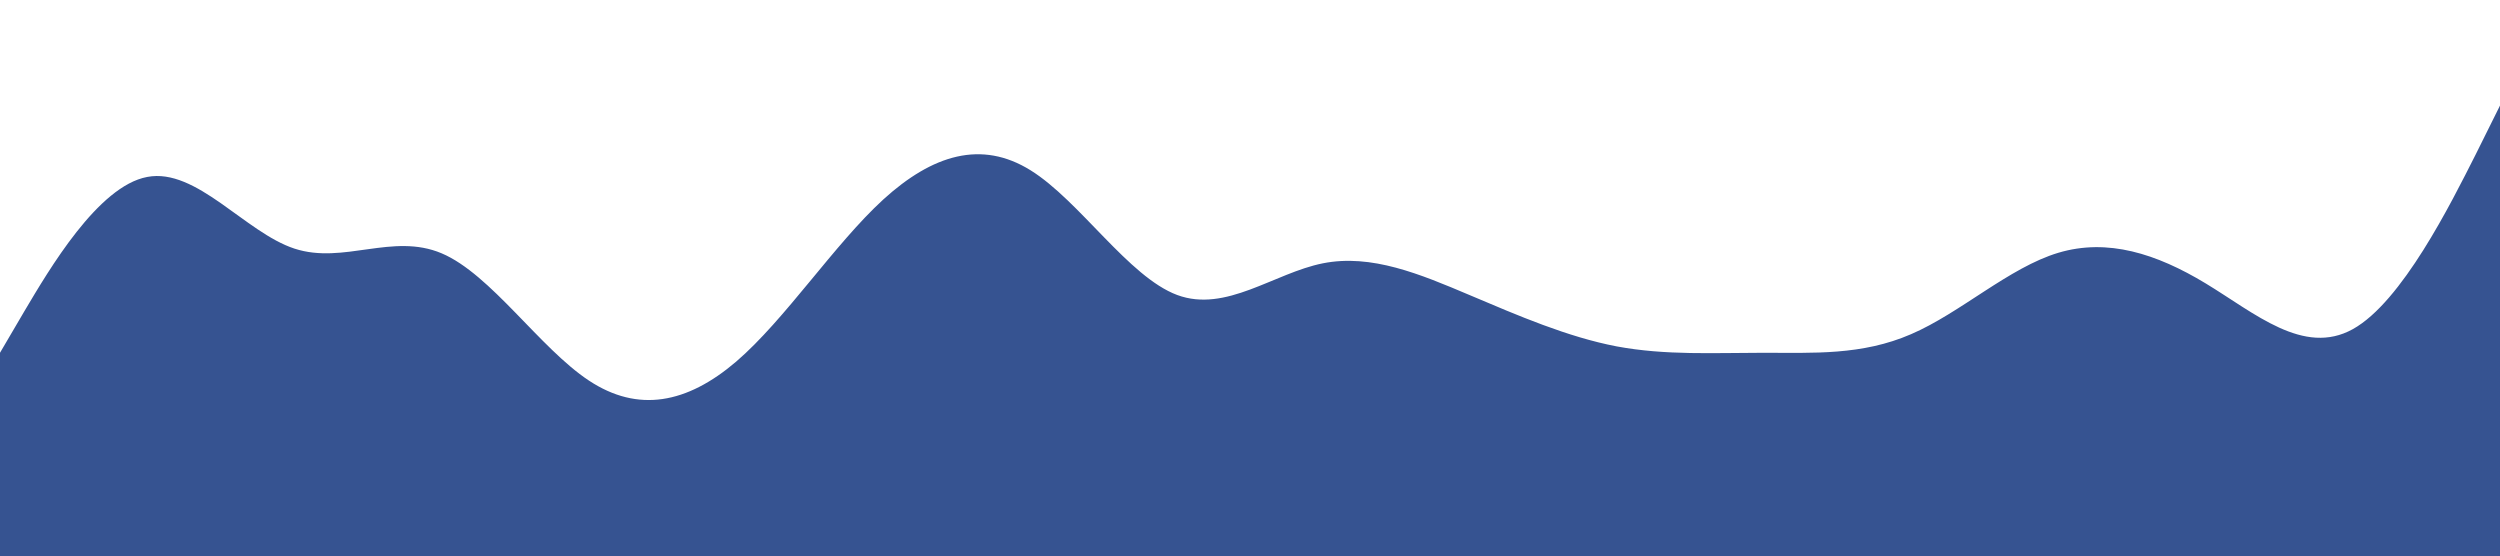
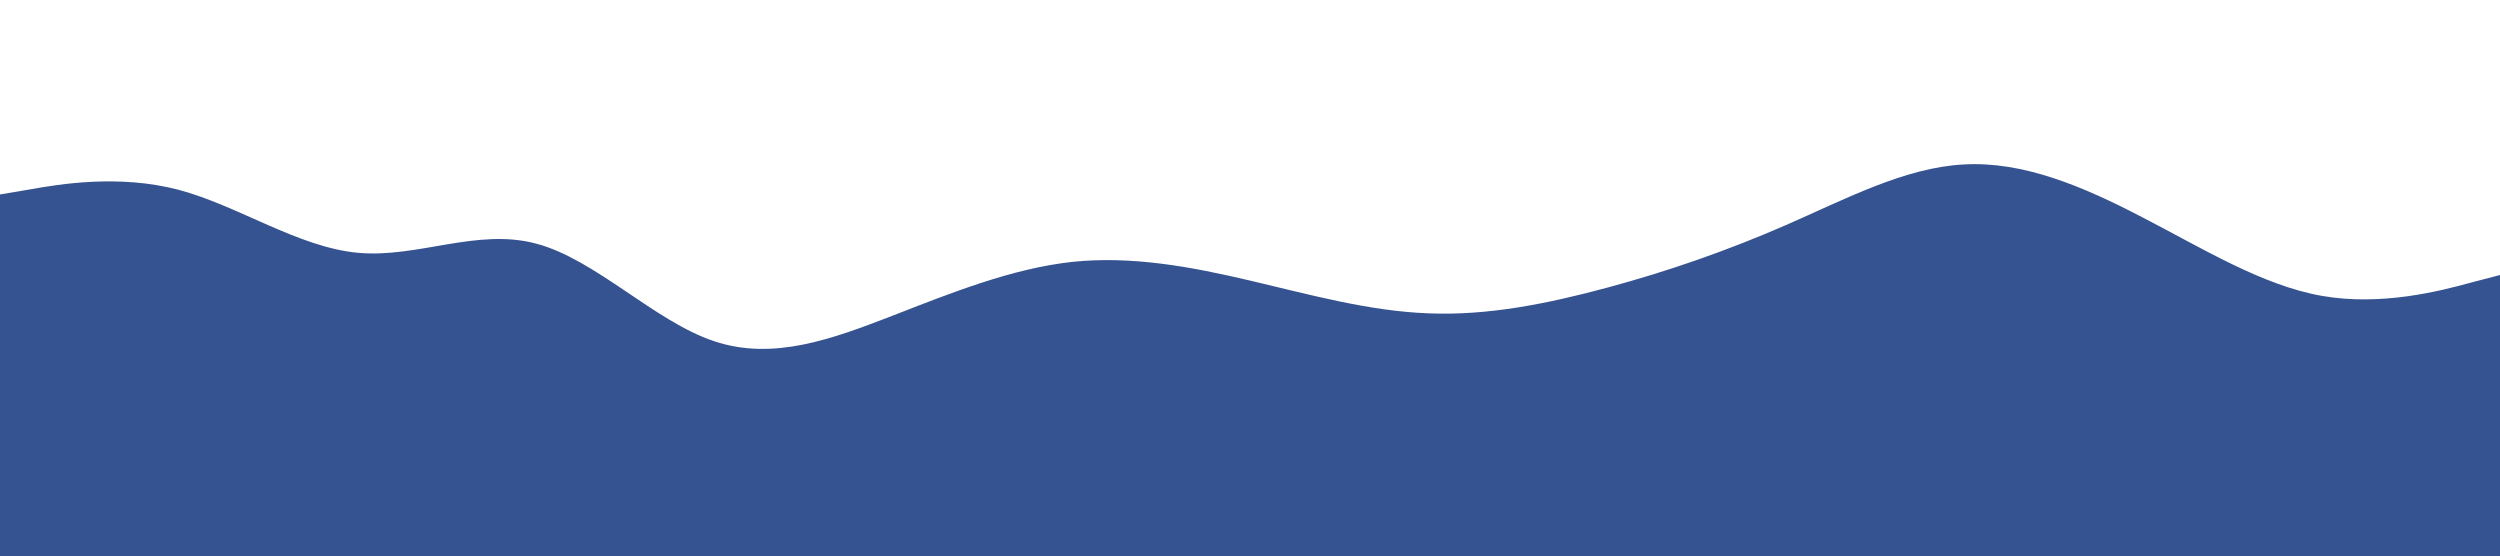
<svg xmlns="http://www.w3.org/2000/svg" id="visual" viewBox="0 0 900 200" width="900" height="200" version="1.1">
-   <path d="M0 127L8.8 112C17.7 97 35.3 67 53 63.7C70.7 60.3 88.3 83.7 106 89.5C123.7 95.3 141.3 83.7 159 91.2C176.7 98.7 194.3 125.3 212 137C229.7 148.7 247.3 145.3 265 130.2C282.7 115 300.3 88 318 71.8C335.7 55.7 353.3 50.3 371 61.3C388.7 72.3 406.3 99.7 423.8 106.2C441.3 112.7 458.7 98.3 476.2 94.8C493.7 91.3 511.3 98.7 529 106.2C546.7 113.7 564.3 121.3 582 124.7C599.7 128 617.3 127 635 127C652.7 127 670.3 128 688 120.3C705.7 112.7 723.3 96.3 741 91C758.7 85.7 776.3 91.3 794 102C811.7 112.7 829.3 128.3 847 118.5C864.7 108.7 882.3 73.3 891.2 55.7L900 38L900 201L891.2 201C882.3 201 864.7 201 847 201C829.3 201 811.7 201 794 201C776.3 201 758.7 201 741 201C723.3 201 705.7 201 688 201C670.3 201 652.7 201 635 201C617.3 201 599.7 201 582 201C564.3 201 546.7 201 529 201C511.3 201 493.7 201 476.2 201C458.7 201 441.3 201 423.8 201C406.3 201 388.7 201 371 201C353.3 201 335.7 201 318 201C300.3 201 282.7 201 265 201C247.3 201 229.7 201 212 201C194.3 201 176.7 201 159 201C141.3 201 123.7 201 106 201C88.3 201 70.7 201 53 201C35.3 201 17.7 201 8.8 201L0 201Z" fill="#365391" stroke-linecap="round" stroke-linejoin="miter" />
+   <path d="M0 70L10.7 68.2C21.3 66.3 42.7 62.7 64.2 68.3C85.7 74 107.3 89 128.8 91C150.3 93 171.7 82 193 87.7C214.3 93.3 235.7 115.7 257 122.8C278.3 130 299.7 122 321.2 113.7C342.7 105.3 364.3 96.7 385.8 94.3C407.3 92 428.7 96 450 101C471.3 106 492.7 112 514.2 112.8C535.7 113.7 557.3 109.3 578.8 103.5C600.3 97.7 621.7 90.3 643 81C664.3 71.7 685.7 60.3 707 59.2C728.3 58 749.7 67 771.2 78.2C792.7 89.3 814.3 102.7 835.8 106.5C857.3 110.3 878.7 104.7 889.3 101.8L900 99L900 201L889.3 201C878.7 201 857.3 201 835.8 201C814.3 201 792.7 201 771.2 201C749.7 201 728.3 201 707 201C685.7 201 664.3 201 643 201C621.7 201 600.3 201 578.8 201C557.3 201 535.7 201 514.2 201C492.7 201 471.3 201 450 201C428.7 201 407.3 201 385.8 201C364.3 201 342.7 201 321.2 201C299.7 201 278.3 201 257 201C235.7 201 214.3 201 193 201C171.7 201 150.3 201 128.8 201C107.3 201 85.7 201 64.2 201C42.7 201 21.3 201 10.7 201L0 201Z" fill="#365391" stroke-linecap="round" stroke-linejoin="miter" />
</svg>
